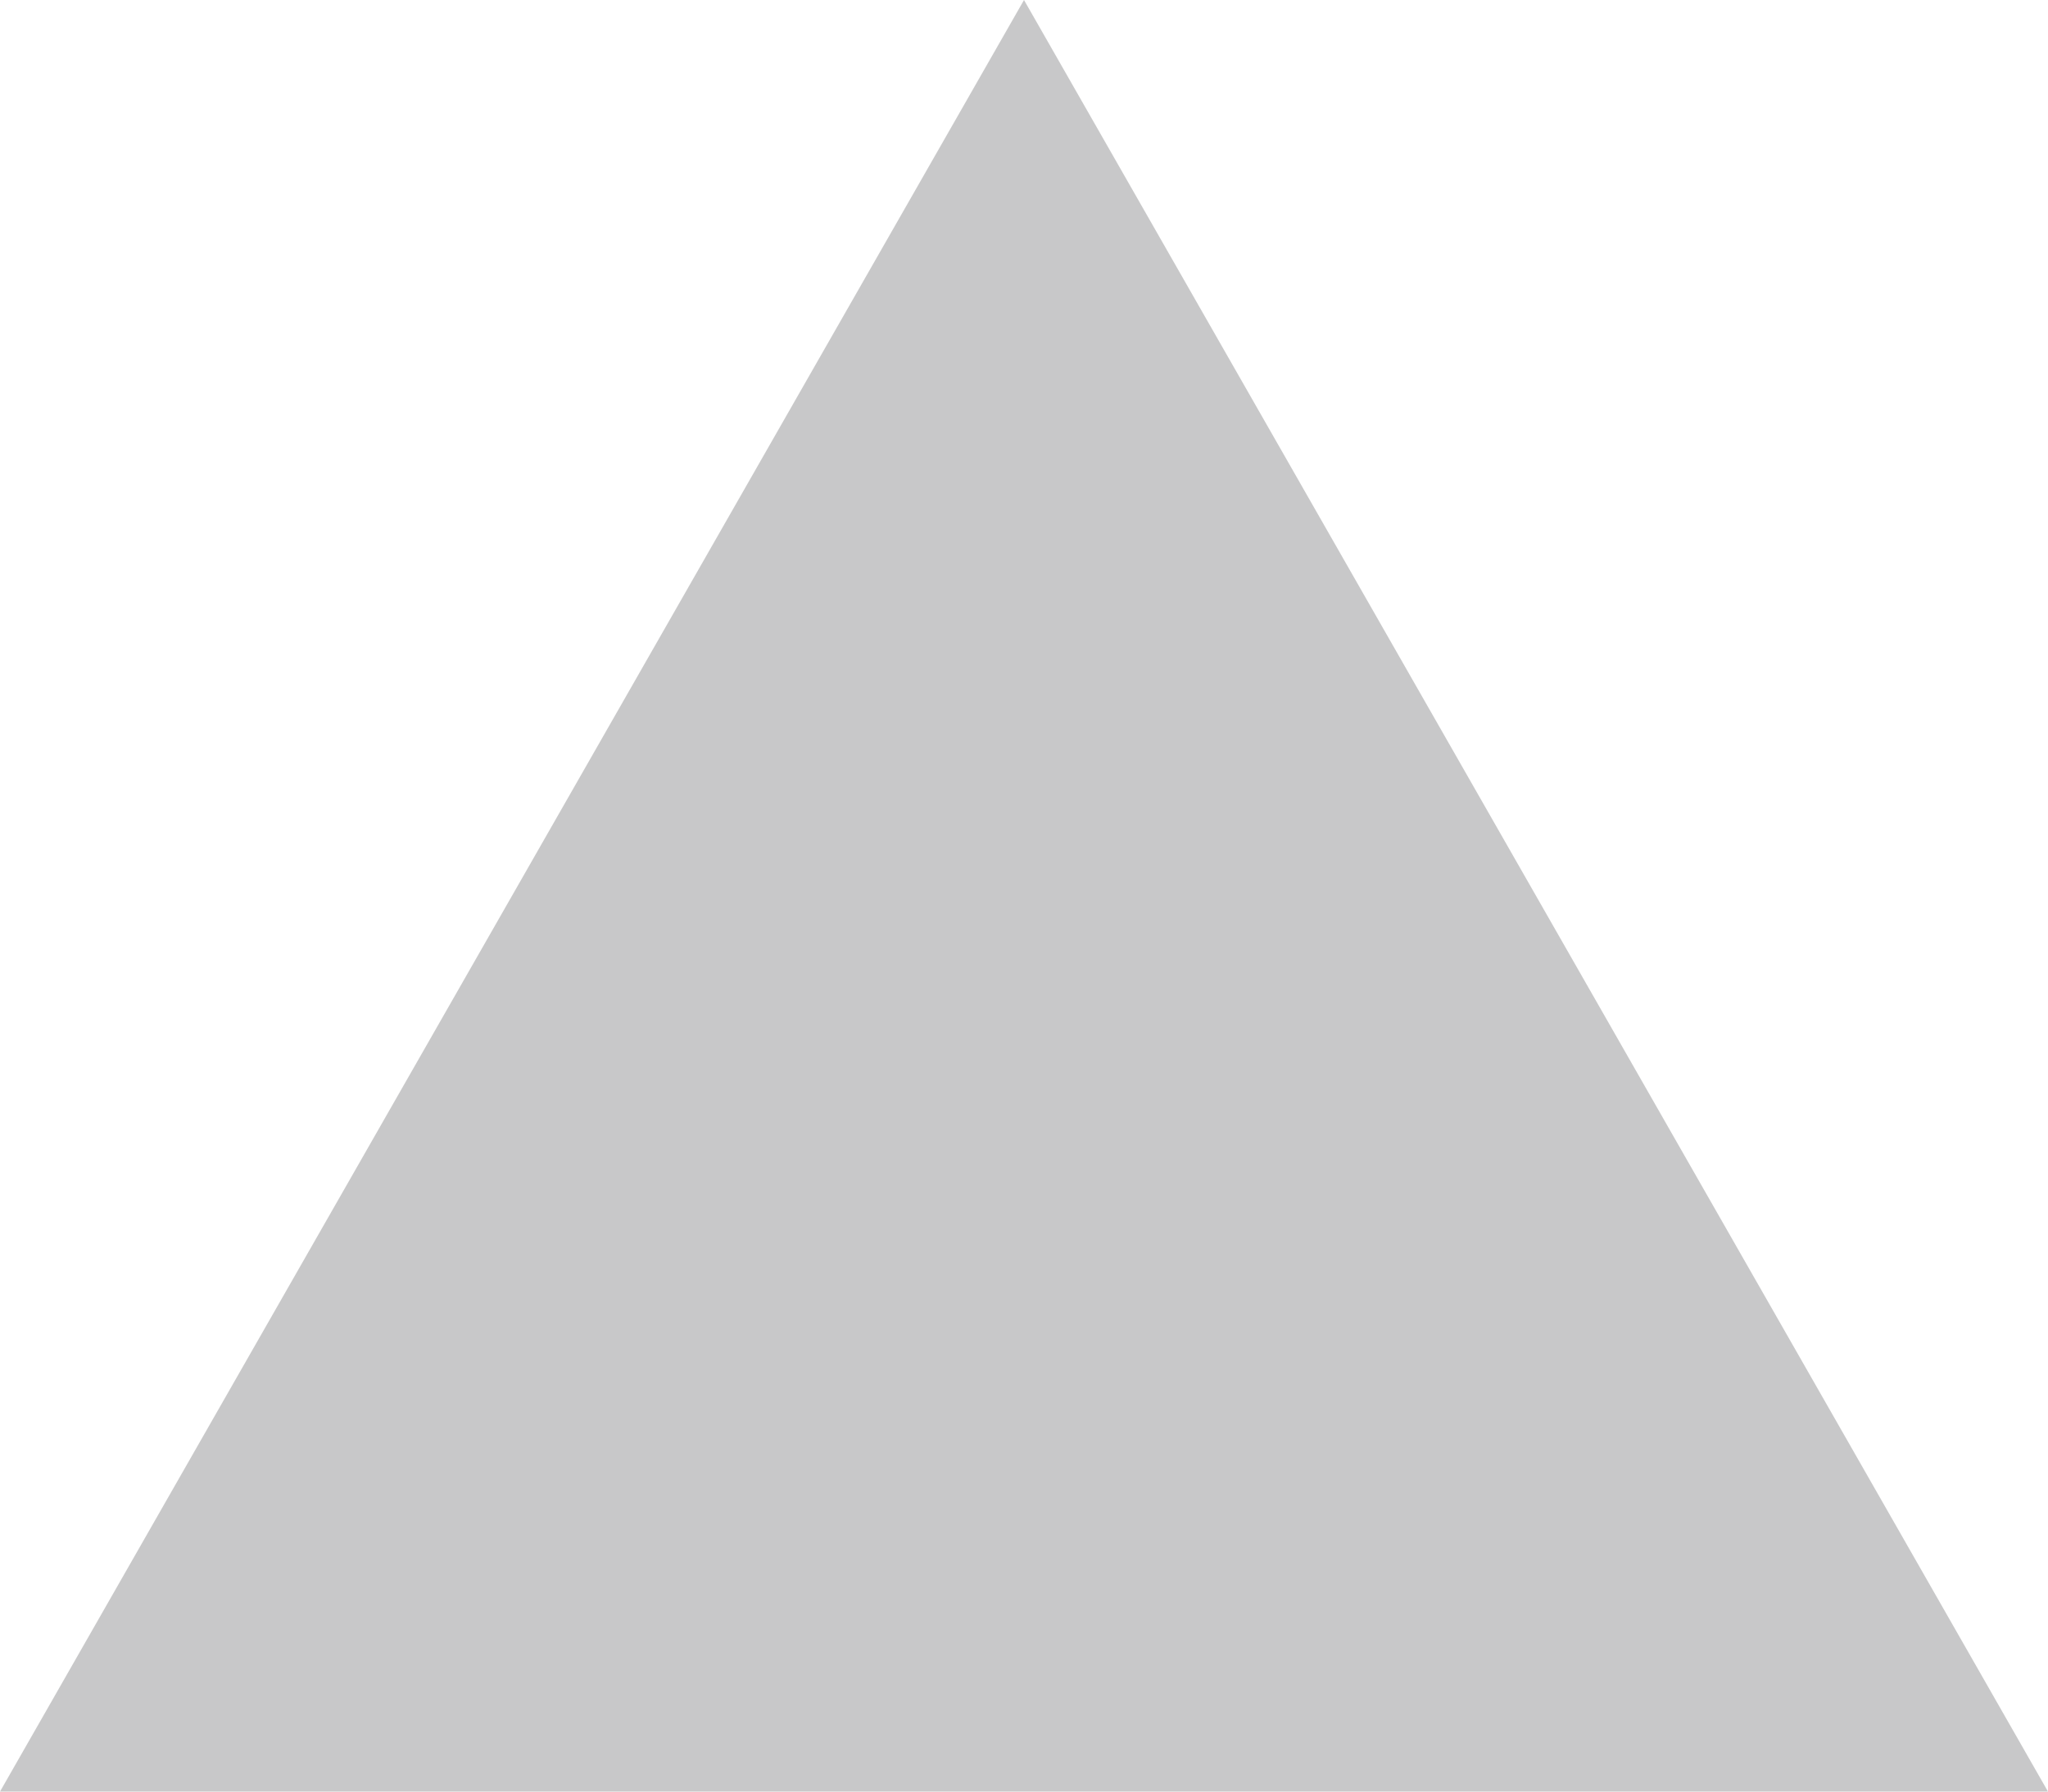
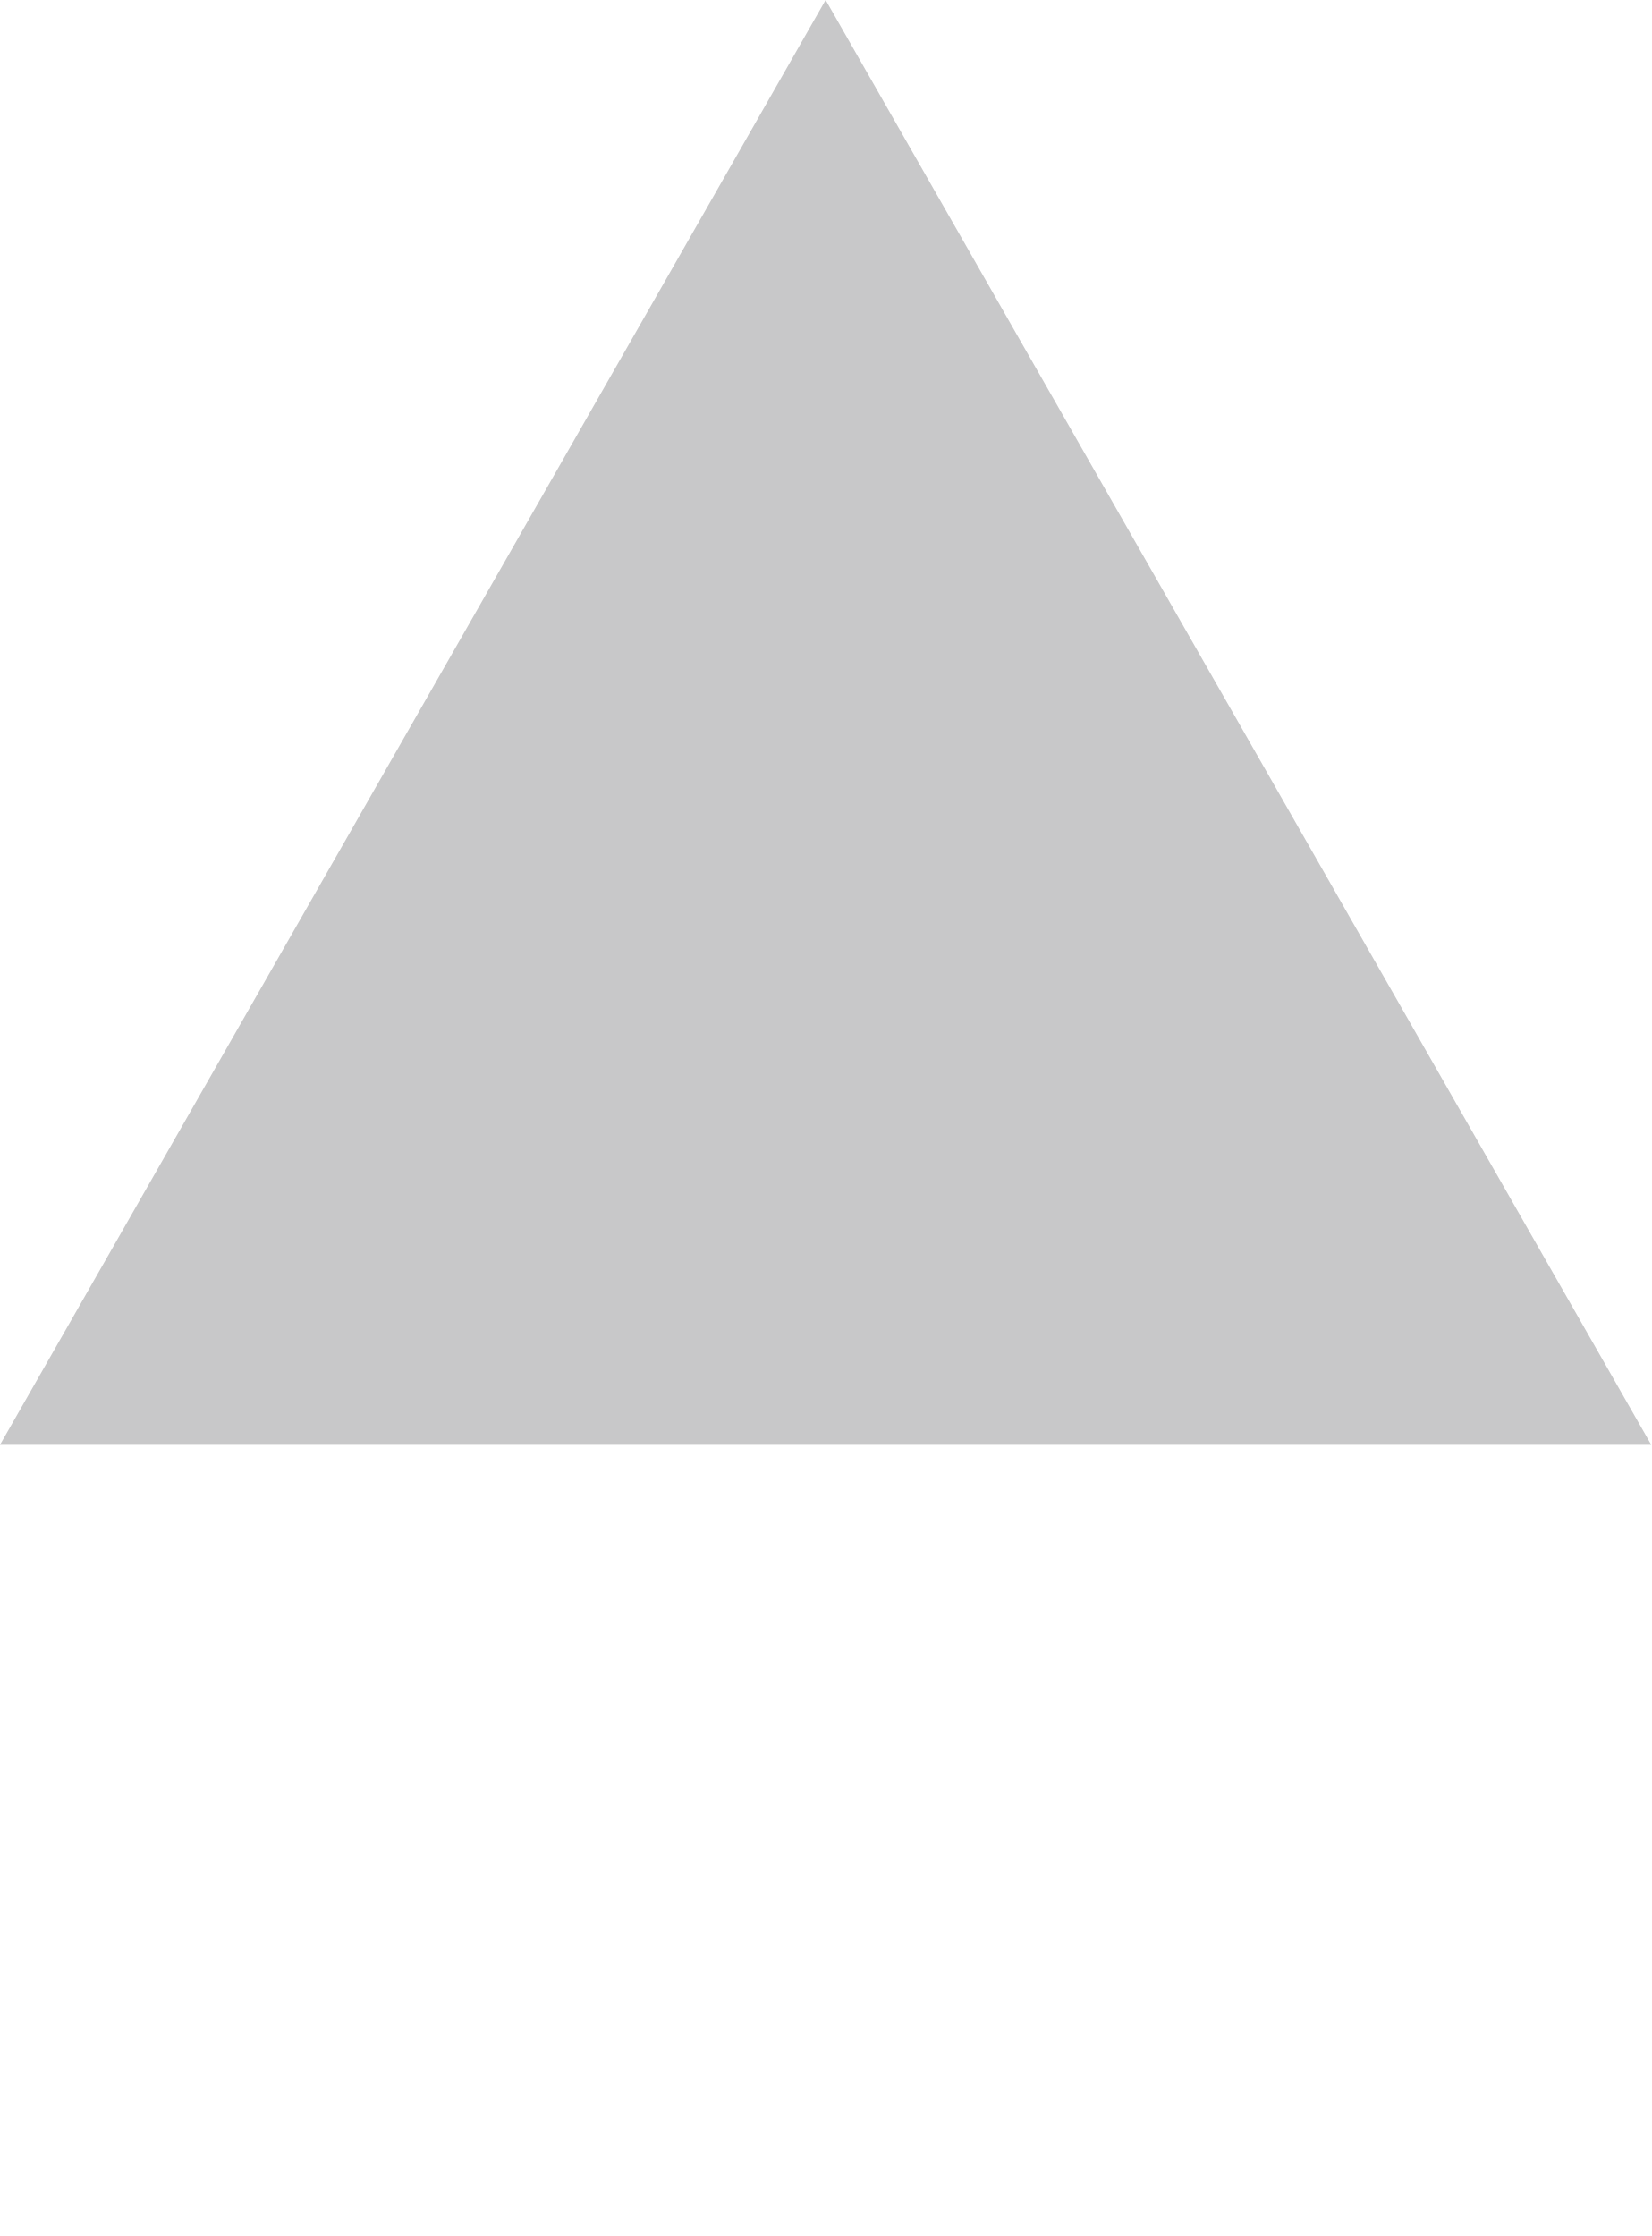
- <svg xmlns="http://www.w3.org/2000/svg" version="1.1" id="Layer_1" x="0px" y="0px" viewBox="0 0 4.8 4.2" style="enable-background:new 0 0 4.8 4.2;" xml:space="preserve">
+ <svg xmlns="http://www.w3.org/2000/svg" version="1.1" id="Layer_1" x="0px" y="0px" viewBox="0 0 4.8 6.5" style="enable-background:new 0 0 4.8 6.5;" xml:space="preserve">
  <style type="text/css">
	.st0{fill:#C8C8C9;}
</style>
  <polygon class="st0" points="2.4,4.2 0,4.2 1.2,2.1 2.4,0 3.6,2.1 4.8,4.2 " />
</svg>
